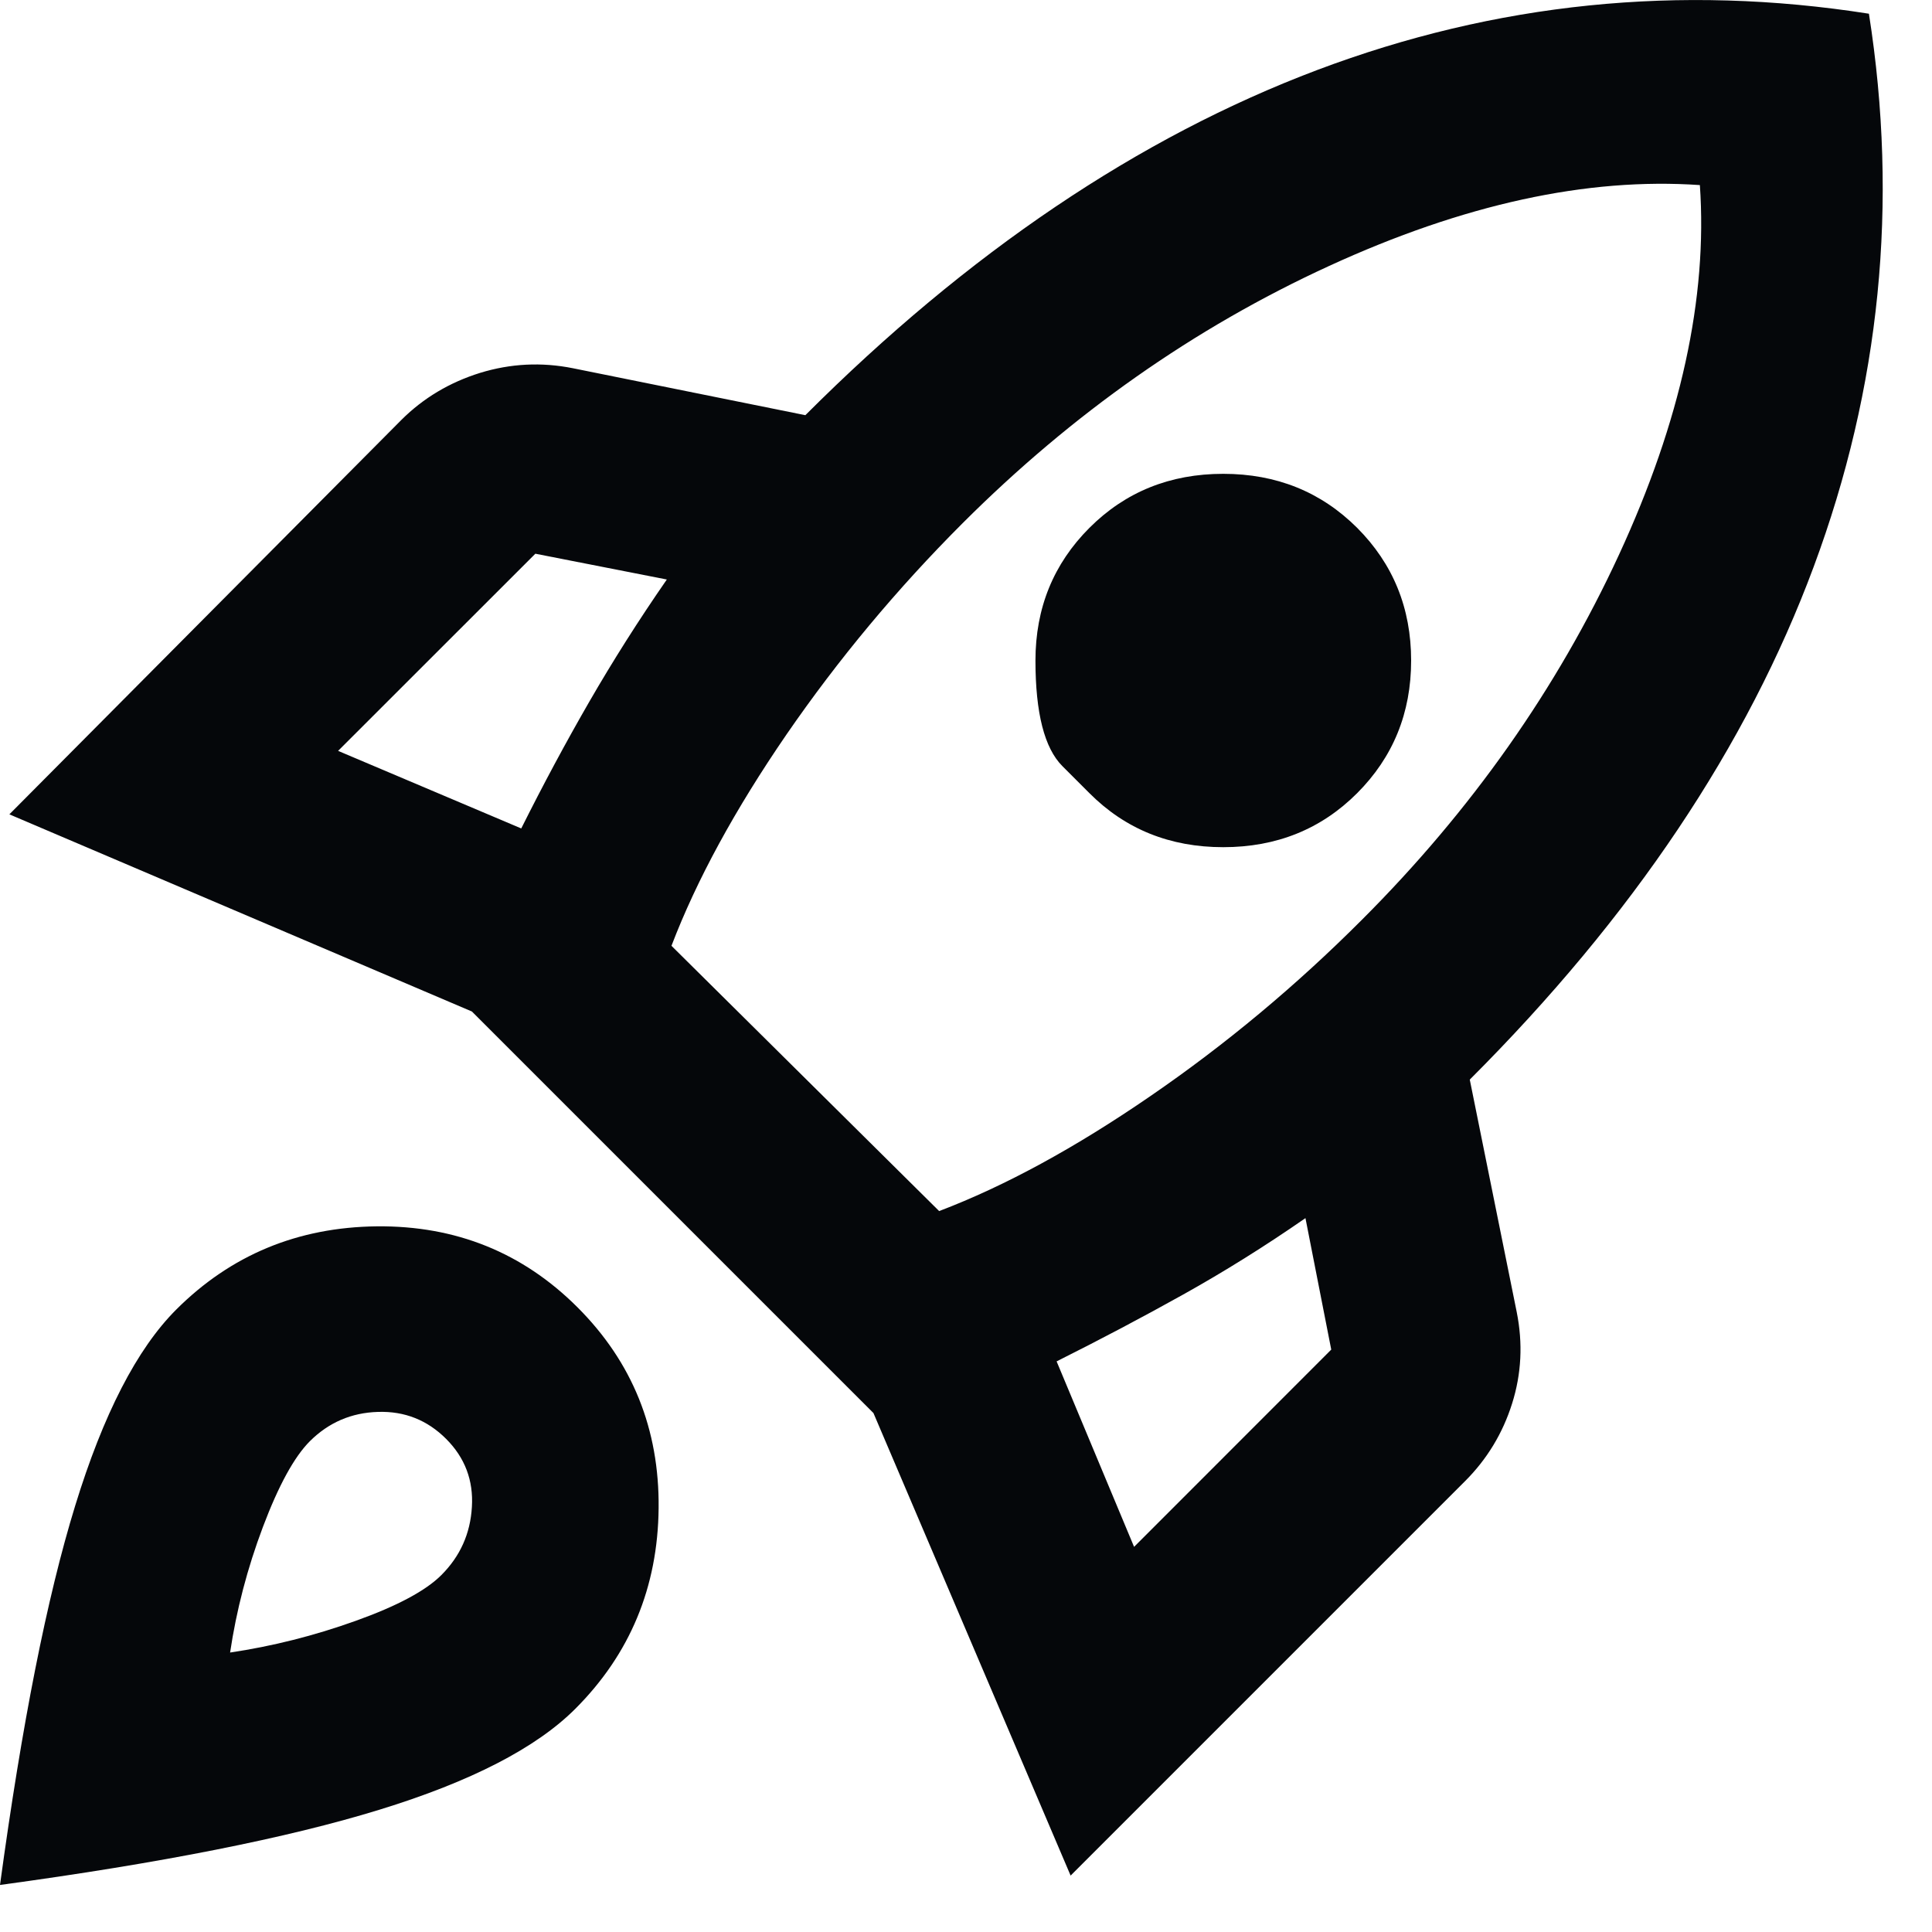
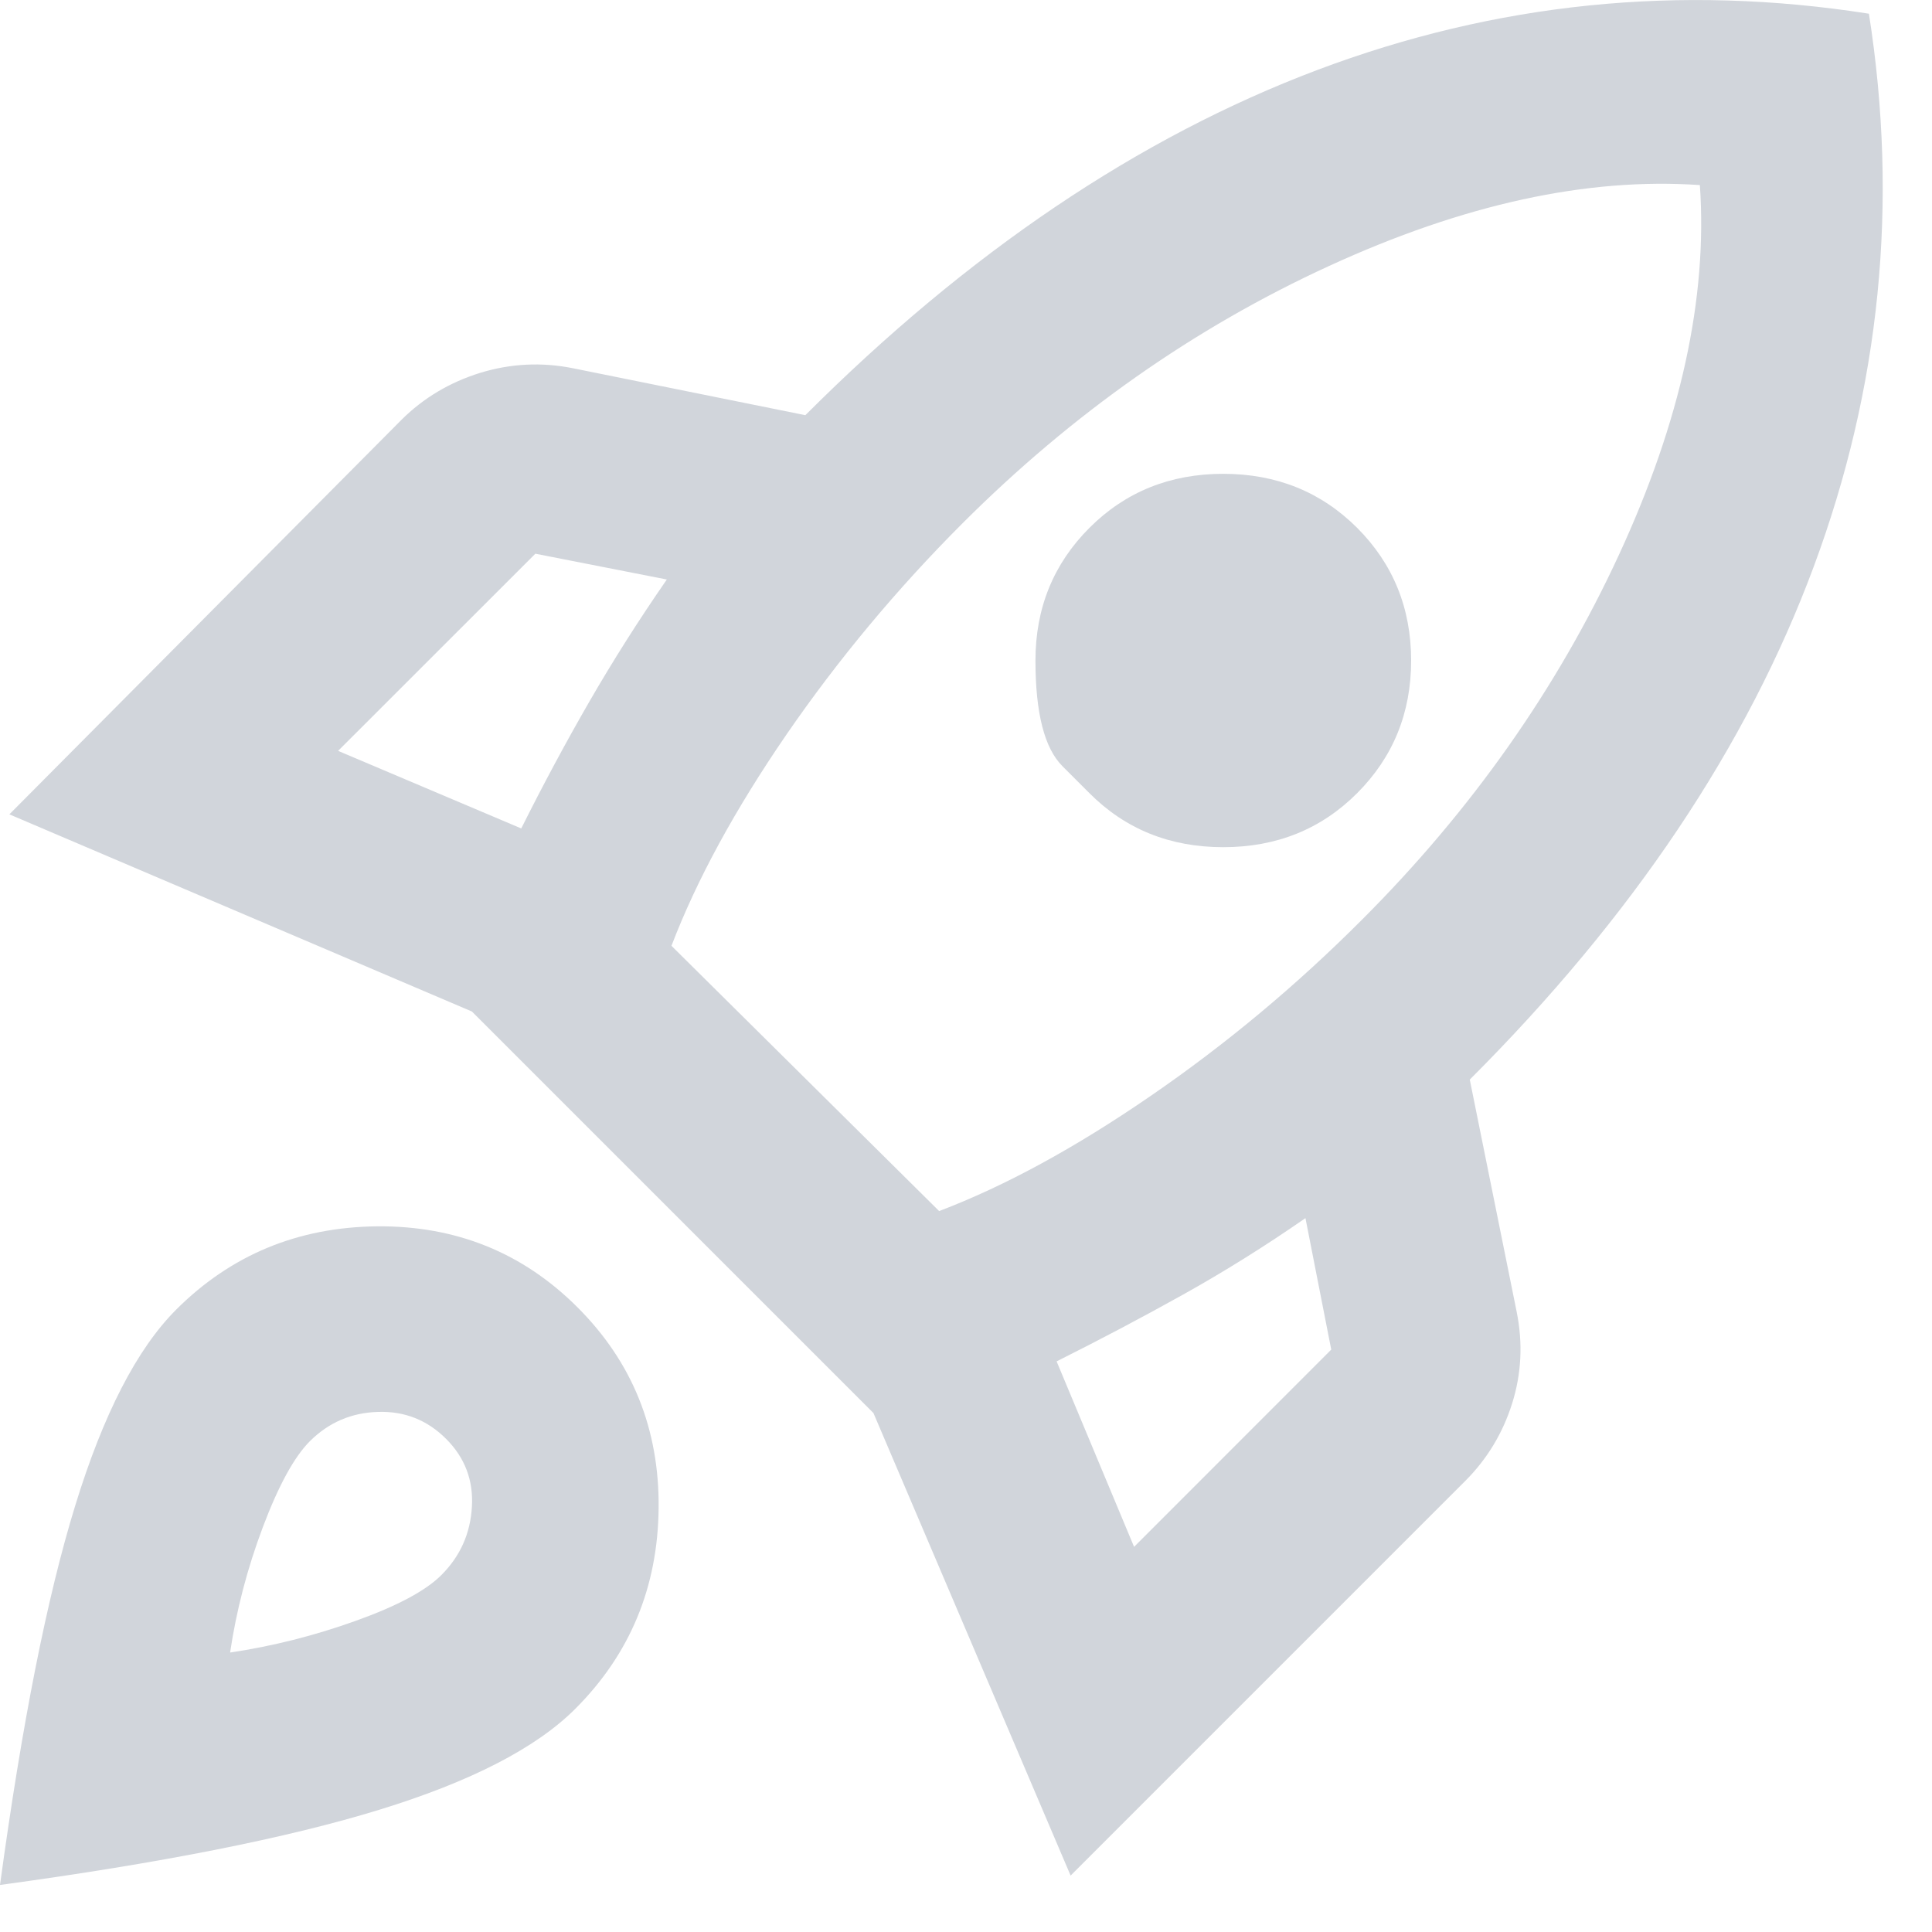
<svg xmlns="http://www.w3.org/2000/svg" width="20" height="20" viewBox="0 0 20 20" fill="none">
-   <path d="M3.5 7.773L5.396 8.576C5.623 8.122 5.858 7.684 6.101 7.263C6.344 6.842 6.611 6.42 6.903 5.999L5.542 5.732L3.5 7.773ZM6.951 9.791L9.722 12.537C10.403 12.278 11.132 11.881 11.91 11.346C12.688 10.812 13.417 10.204 14.097 9.523C15.232 8.389 16.119 7.129 16.759 5.744C17.399 4.359 17.678 3.083 17.597 1.916C16.431 1.835 15.15 2.114 13.757 2.754C12.363 3.394 11.1 4.282 9.965 5.416C9.285 6.096 8.677 6.826 8.142 7.603C7.608 8.381 7.211 9.11 6.951 9.791ZM11.278 8.211C11.278 8.211 11.185 8.118 10.998 7.931C10.812 7.745 10.719 7.381 10.719 6.838C10.719 6.295 10.905 5.837 11.278 5.464C11.65 5.092 12.112 4.905 12.663 4.905C13.214 4.905 13.676 5.092 14.049 5.464C14.421 5.837 14.608 6.295 14.608 6.838C14.608 7.381 14.421 7.838 14.049 8.211C13.676 8.584 13.214 8.77 12.663 8.77C12.112 8.77 11.65 8.584 11.278 8.211ZM11.74 16.013L13.781 13.971L13.514 12.61C13.093 12.902 12.671 13.165 12.25 13.4C11.829 13.635 11.391 13.866 10.938 14.093L11.74 16.013ZM19.347 0.142C19.655 2.102 19.465 4.01 18.776 5.865C18.087 7.721 16.901 9.491 15.215 11.176L15.701 13.582C15.766 13.907 15.75 14.223 15.653 14.53C15.556 14.838 15.393 15.106 15.167 15.332L11.083 19.416L9.042 14.628L4.885 10.471L0.097 8.43L4.156 4.346C4.383 4.12 4.655 3.958 4.97 3.86C5.286 3.763 5.606 3.747 5.931 3.812L8.337 4.298C10.022 2.613 11.788 1.422 13.635 0.725C15.483 0.028 17.387 -0.166 19.347 0.142ZM1.823 13.558C2.39 12.991 3.083 12.704 3.901 12.695C4.719 12.687 5.412 12.967 5.979 13.534C6.546 14.101 6.826 14.794 6.818 15.612C6.81 16.43 6.522 17.123 5.955 17.69C5.55 18.095 4.873 18.444 3.925 18.735C2.977 19.027 1.669 19.286 0 19.513C0.227 17.844 0.486 16.536 0.778 15.588C1.069 14.64 1.418 13.963 1.823 13.558ZM3.208 14.919C3.046 15.081 2.884 15.377 2.722 15.806C2.56 16.236 2.447 16.669 2.382 17.107C2.819 17.042 3.253 16.933 3.682 16.779C4.112 16.625 4.407 16.467 4.569 16.305C4.764 16.11 4.869 15.875 4.885 15.6C4.902 15.324 4.812 15.089 4.618 14.895C4.424 14.701 4.189 14.607 3.913 14.616C3.638 14.624 3.403 14.725 3.208 14.919Z" fill="#05070A" />
+   <path d="M3.5 7.773L5.396 8.576C5.623 8.122 5.858 7.684 6.101 7.263C6.344 6.842 6.611 6.42 6.903 5.999L5.542 5.732L3.5 7.773ZM6.951 9.791L9.722 12.537C10.403 12.278 11.132 11.881 11.91 11.346C12.688 10.812 13.417 10.204 14.097 9.523C15.232 8.389 16.119 7.129 16.759 5.744C17.399 4.359 17.678 3.083 17.597 1.916C16.431 1.835 15.15 2.114 13.757 2.754C12.363 3.394 11.1 4.282 9.965 5.416C9.285 6.096 8.677 6.826 8.142 7.603C7.608 8.381 7.211 9.11 6.951 9.791ZM11.278 8.211C11.278 8.211 11.185 8.118 10.998 7.931C10.812 7.745 10.719 7.381 10.719 6.838C10.719 6.295 10.905 5.837 11.278 5.464C11.65 5.092 12.112 4.905 12.663 4.905C13.214 4.905 13.676 5.092 14.049 5.464C14.421 5.837 14.608 6.295 14.608 6.838C14.608 7.381 14.421 7.838 14.049 8.211C13.676 8.584 13.214 8.77 12.663 8.77C12.112 8.77 11.65 8.584 11.278 8.211ZM11.74 16.013L13.781 13.971L13.514 12.61C13.093 12.902 12.671 13.165 12.25 13.4C11.829 13.635 11.391 13.866 10.938 14.093L11.74 16.013ZM19.347 0.142C19.655 2.102 19.465 4.01 18.776 5.865C18.087 7.721 16.901 9.491 15.215 11.176L15.701 13.582C15.766 13.907 15.75 14.223 15.653 14.53C15.556 14.838 15.393 15.106 15.167 15.332L11.083 19.416L9.042 14.628L4.885 10.471L0.097 8.43L4.156 4.346C4.383 4.12 4.655 3.958 4.97 3.86C5.286 3.763 5.606 3.747 5.931 3.812L8.337 4.298C10.022 2.613 11.788 1.422 13.635 0.725C15.483 0.028 17.387 -0.166 19.347 0.142ZM1.823 13.558C2.39 12.991 3.083 12.704 3.901 12.695C4.719 12.687 5.412 12.967 5.979 13.534C6.546 14.101 6.826 14.794 6.818 15.612C6.81 16.43 6.522 17.123 5.955 17.69C5.55 18.095 4.873 18.444 3.925 18.735C2.977 19.027 1.669 19.286 0 19.513C0.227 17.844 0.486 16.536 0.778 15.588C1.069 14.64 1.418 13.963 1.823 13.558ZM3.208 14.919C3.046 15.081 2.884 15.377 2.722 15.806C2.56 16.236 2.447 16.669 2.382 17.107C2.819 17.042 3.253 16.933 3.682 16.779C4.112 16.625 4.407 16.467 4.569 16.305C4.764 16.11 4.869 15.875 4.885 15.6C4.902 15.324 4.812 15.089 4.618 14.895C4.424 14.701 4.189 14.607 3.913 14.616C3.638 14.624 3.403 14.725 3.208 14.919Z" fill="#D1D5DB" />
</svg>
